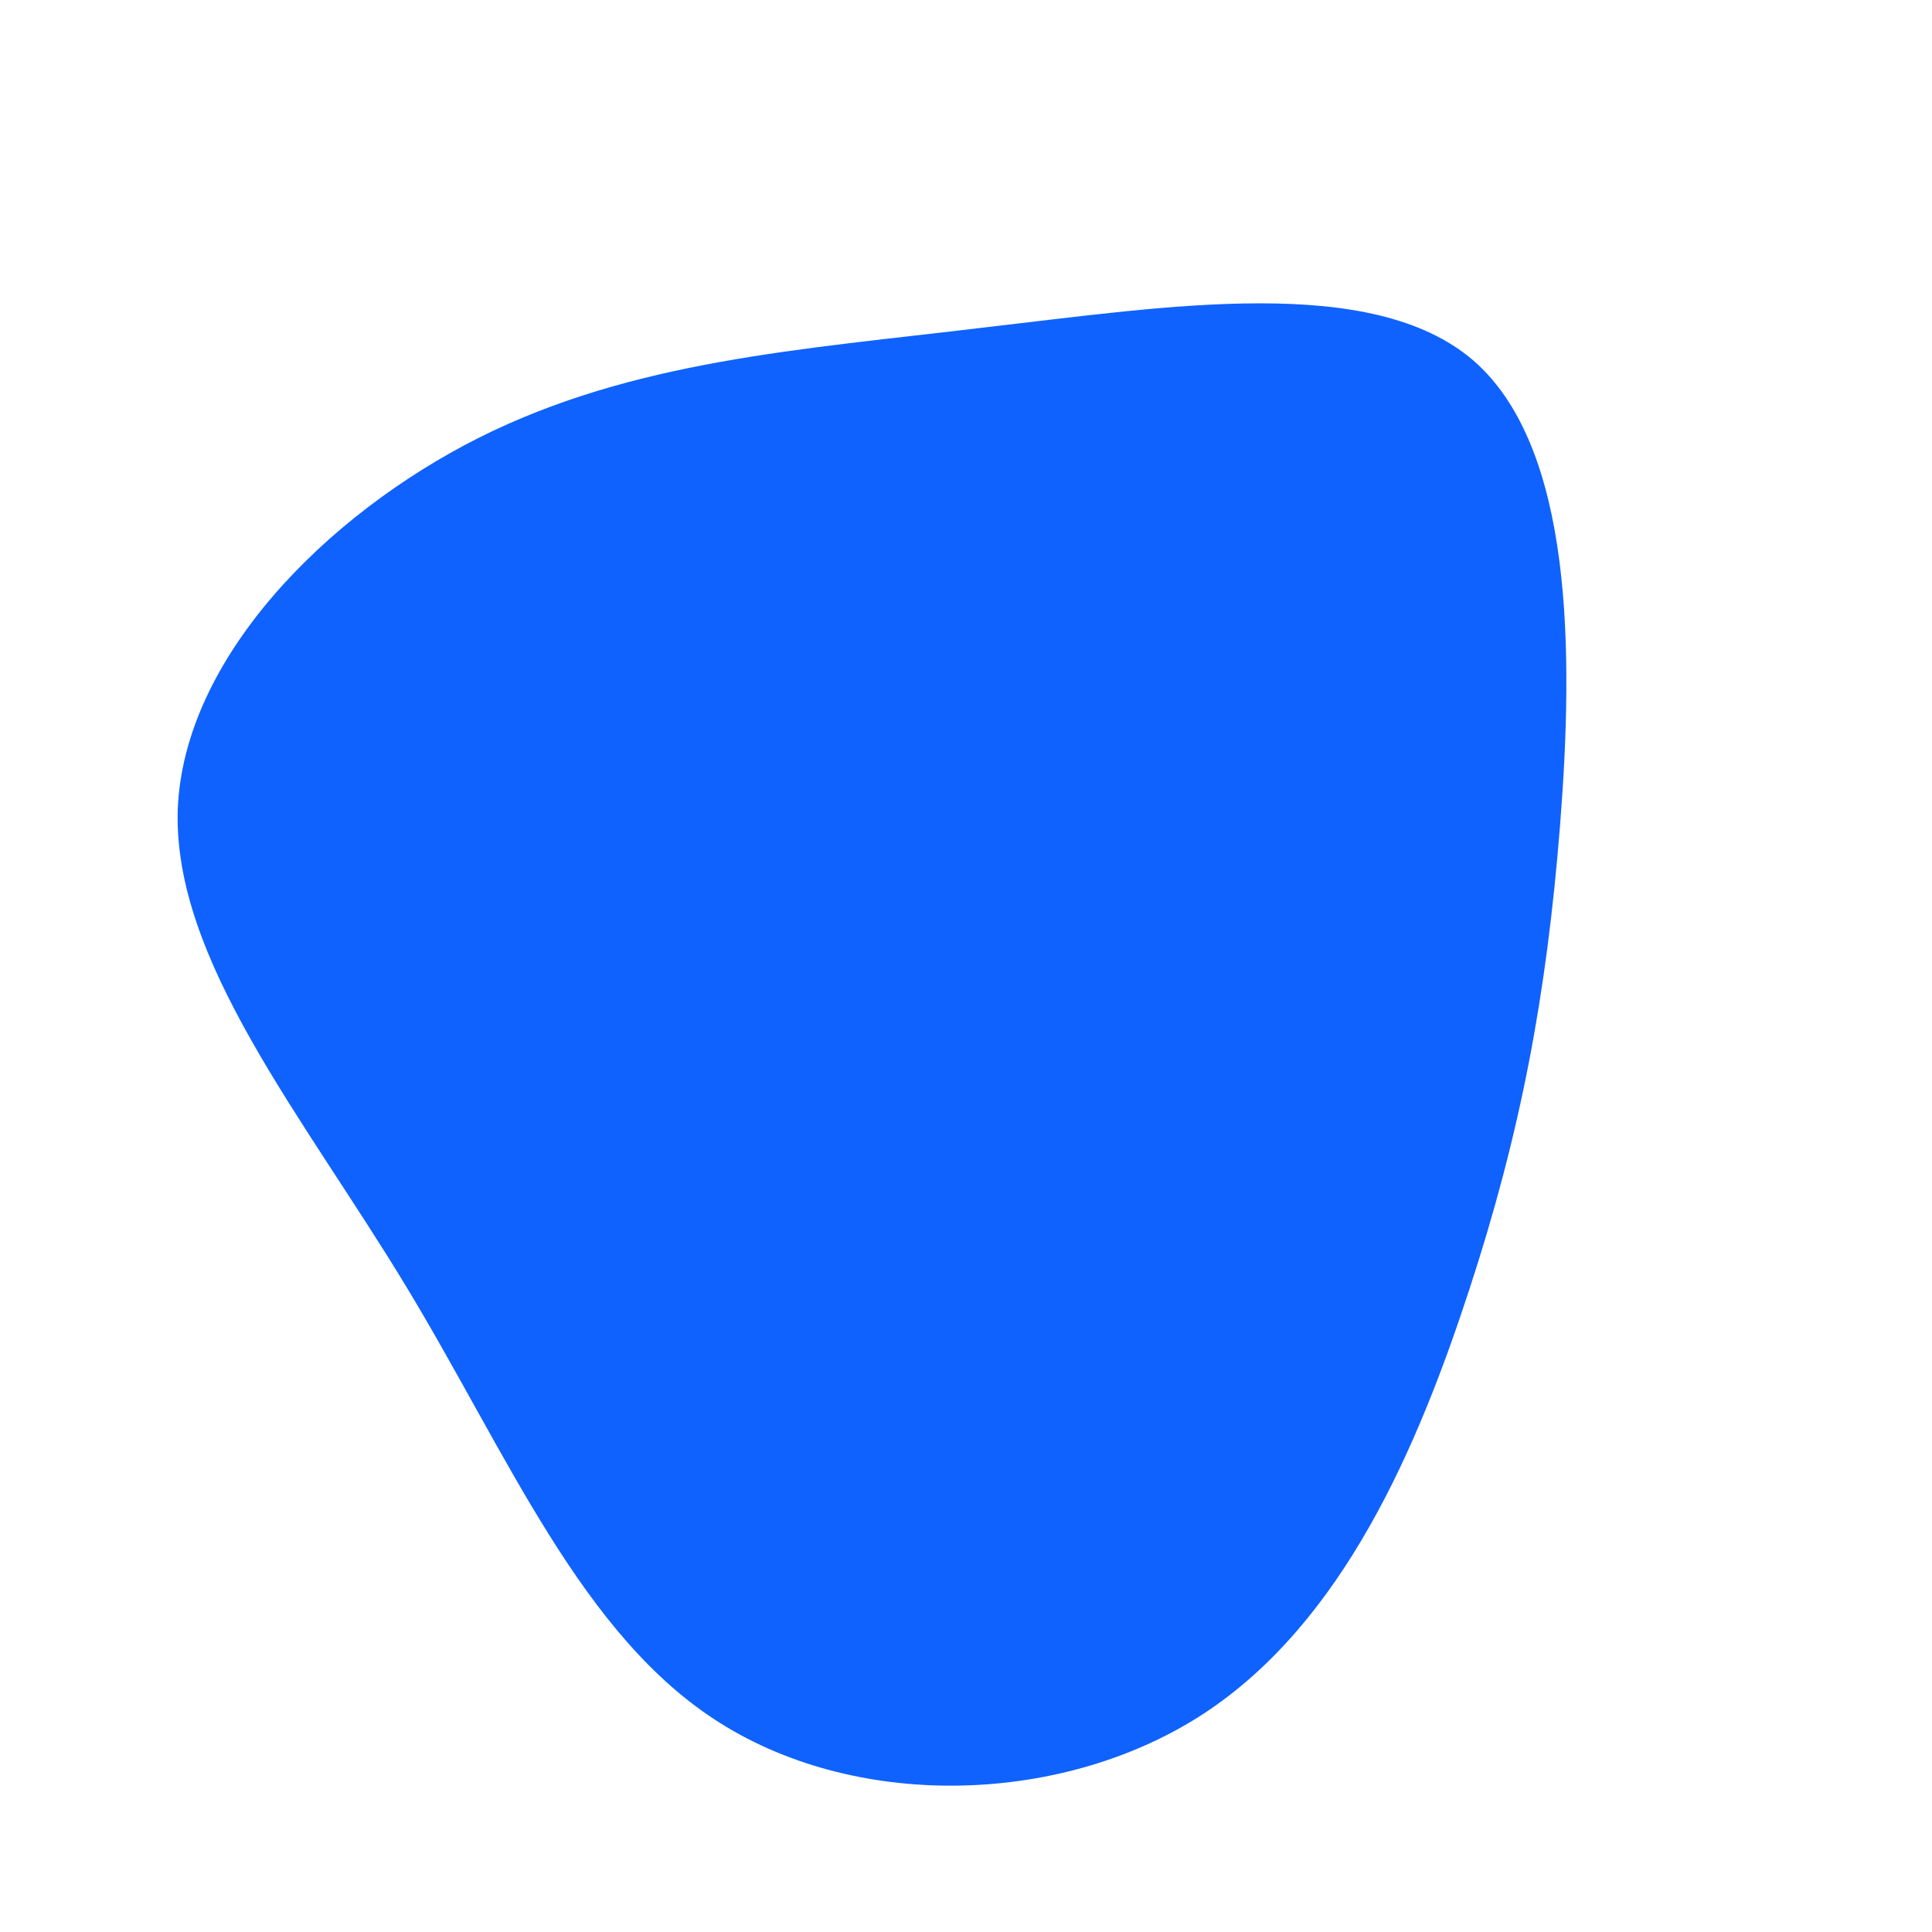
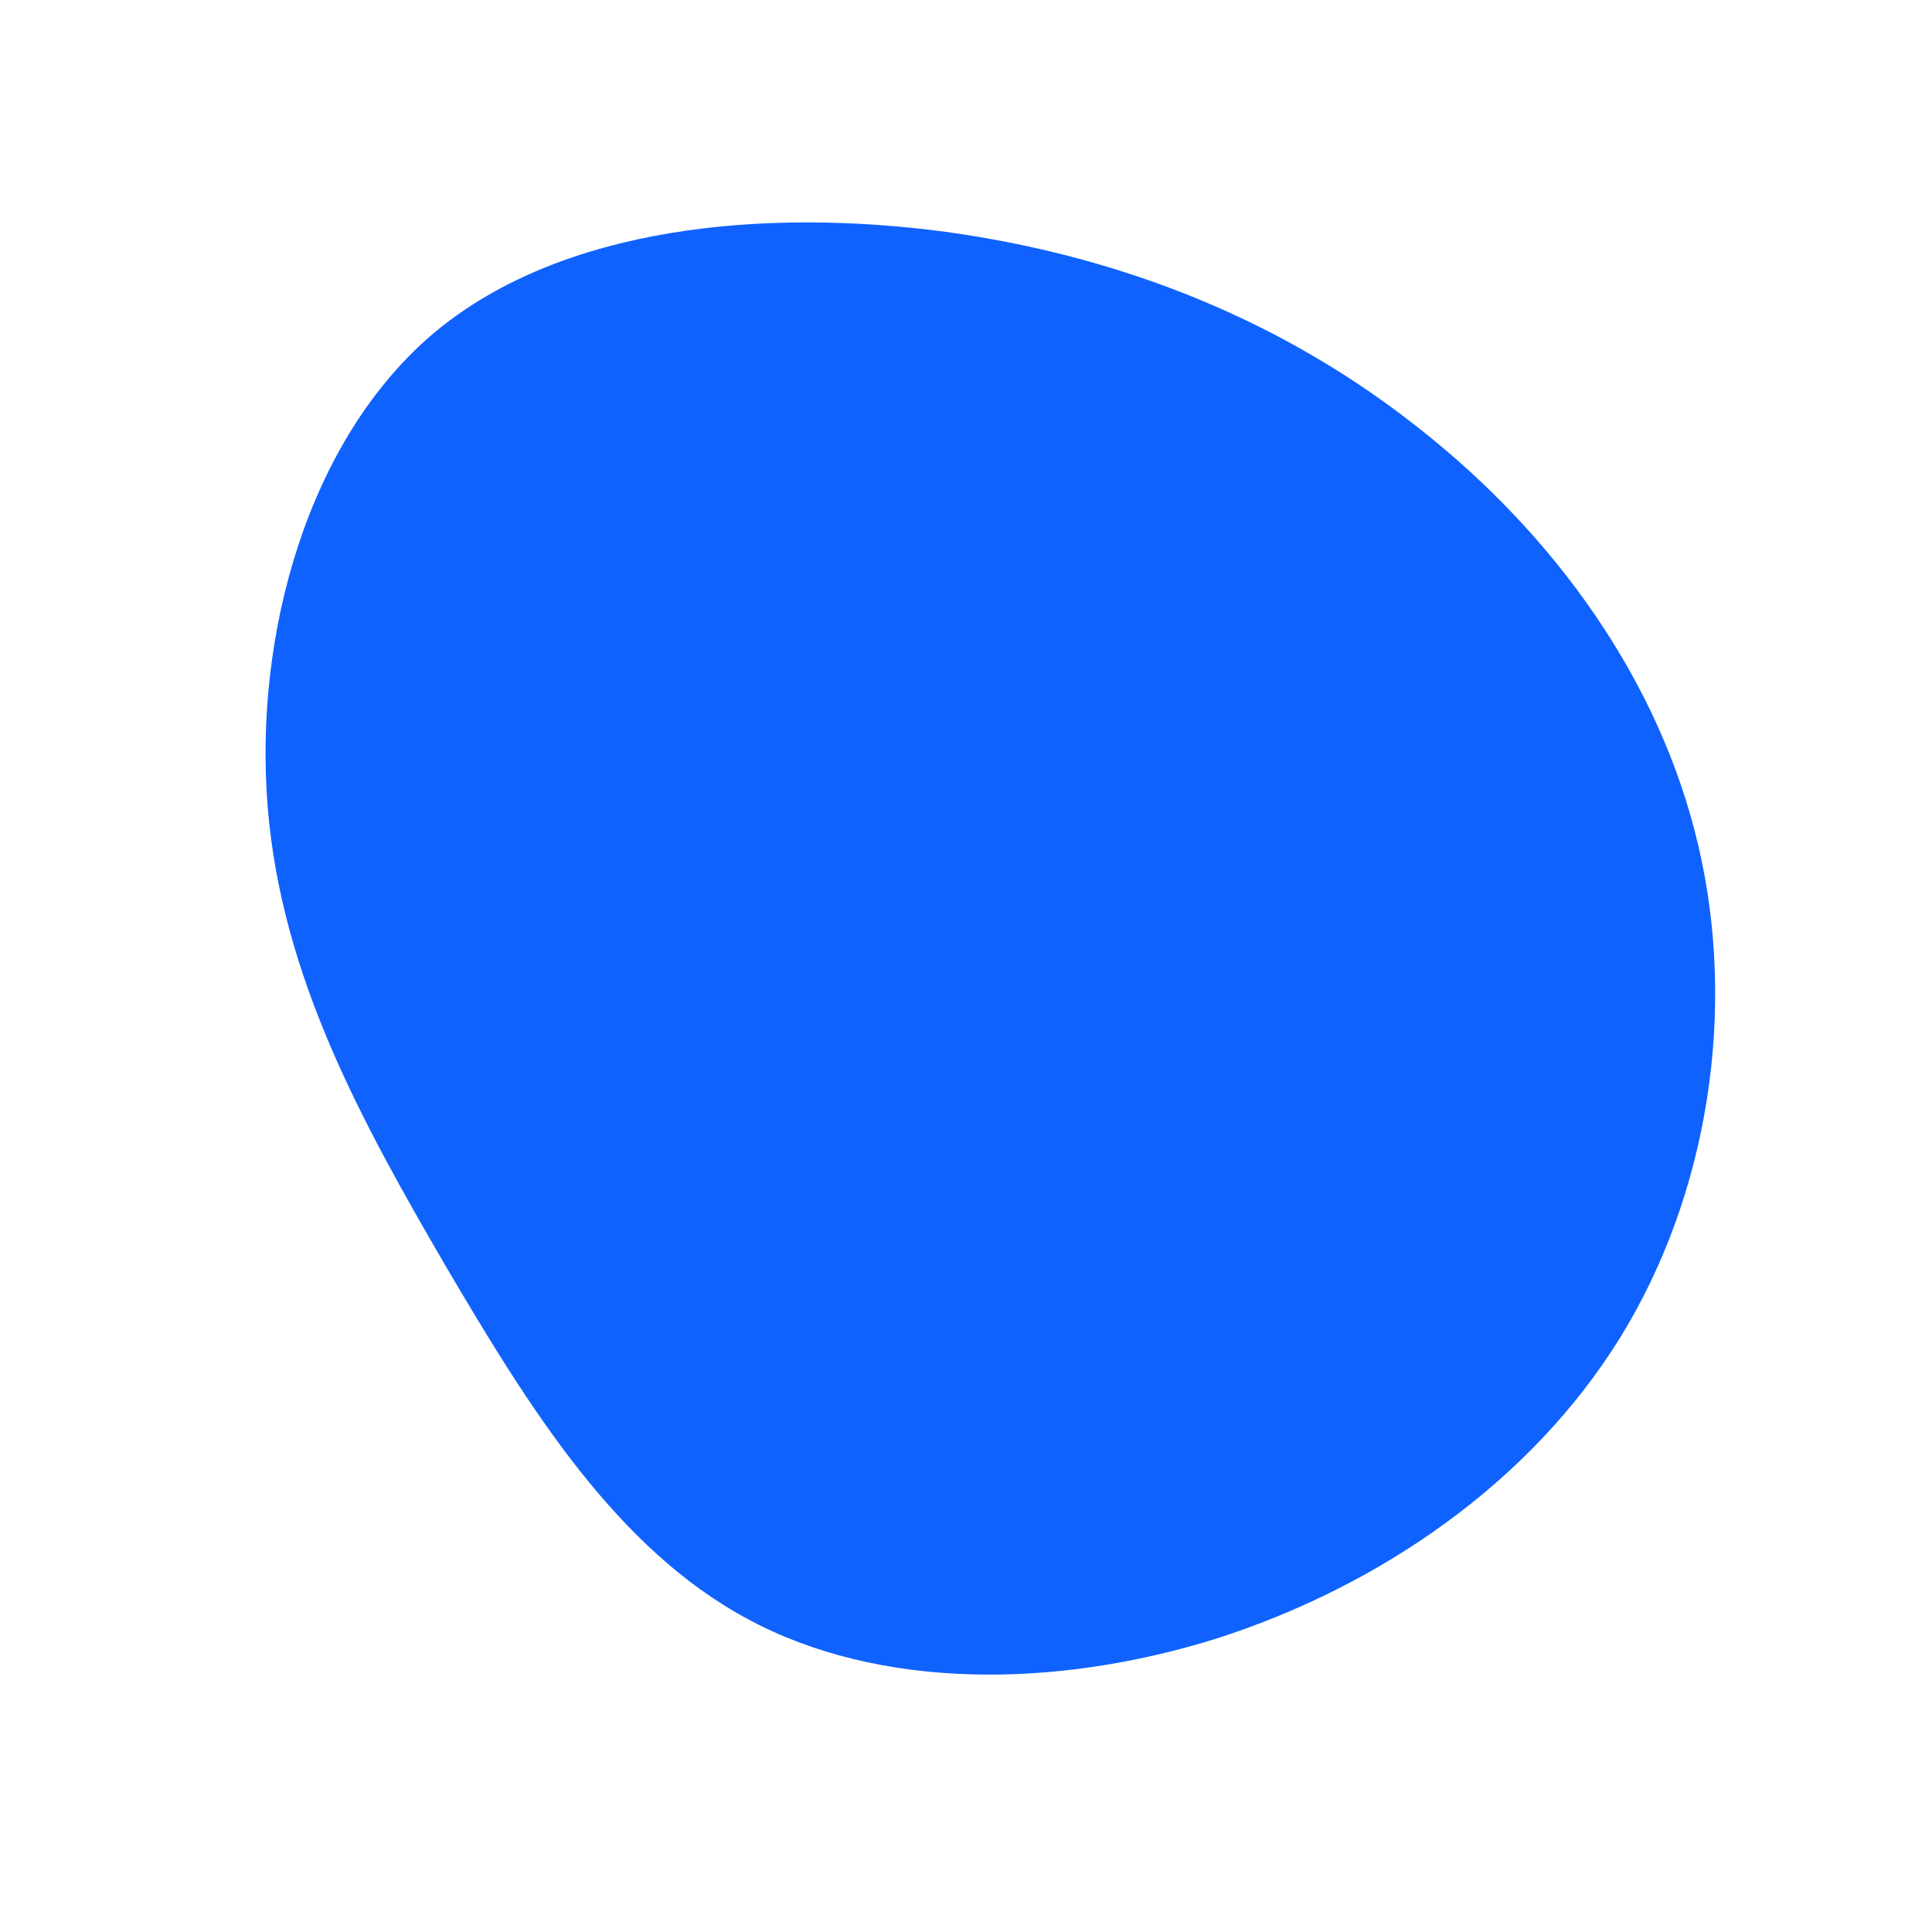
<svg xmlns="http://www.w3.org/2000/svg" viewBox="0 0 200 200">
-   <path fill="#0F62FE" d="M52.5,-62.7C62.9,-53.7,62.9,-32.4,61.5,-14.6C60.1,3.1,57.4,17.3,52.1,33.5C46.8,49.7,39.1,67.9,24.6,77.4C10.2,86.8,-10.9,87.5,-25.4,78.4C-39.8,69.4,-47.4,50.6,-58,33.1C-68.6,15.6,-82.1,-0.6,-81.6,-16.2C-81,-31.8,-66.3,-46.7,-50.4,-54.7C-34.4,-62.7,-17.2,-63.8,1.9,-66.1C21,-68.3,42,-71.7,52.5,-62.7Z" transform="translate(100 100)" />
+   <path fill="#0F62FE" d="M47.1,-55.5C60.9,-44.6,71.8,-29.6,75.8,-12.5C79.8,4.5,76.9,23.6,67.7,38.5C58.4,53.5,42.8,64.2,26,69.6C9.1,74.9,-9.1,74.9,-22.6,67.6C-36.2,60.3,-45.2,45.8,-53.9,31C-62.5,16.2,-70.9,1.1,-72.3,-16.6C-73.7,-34.2,-68.2,-54.5,-55,-65.6C-41.8,-76.6,-20.9,-78.5,-2.1,-76C16.7,-73.4,33.3,-66.5,47.1,-55.5Z" transform="translate(100 100)" />
</svg>
